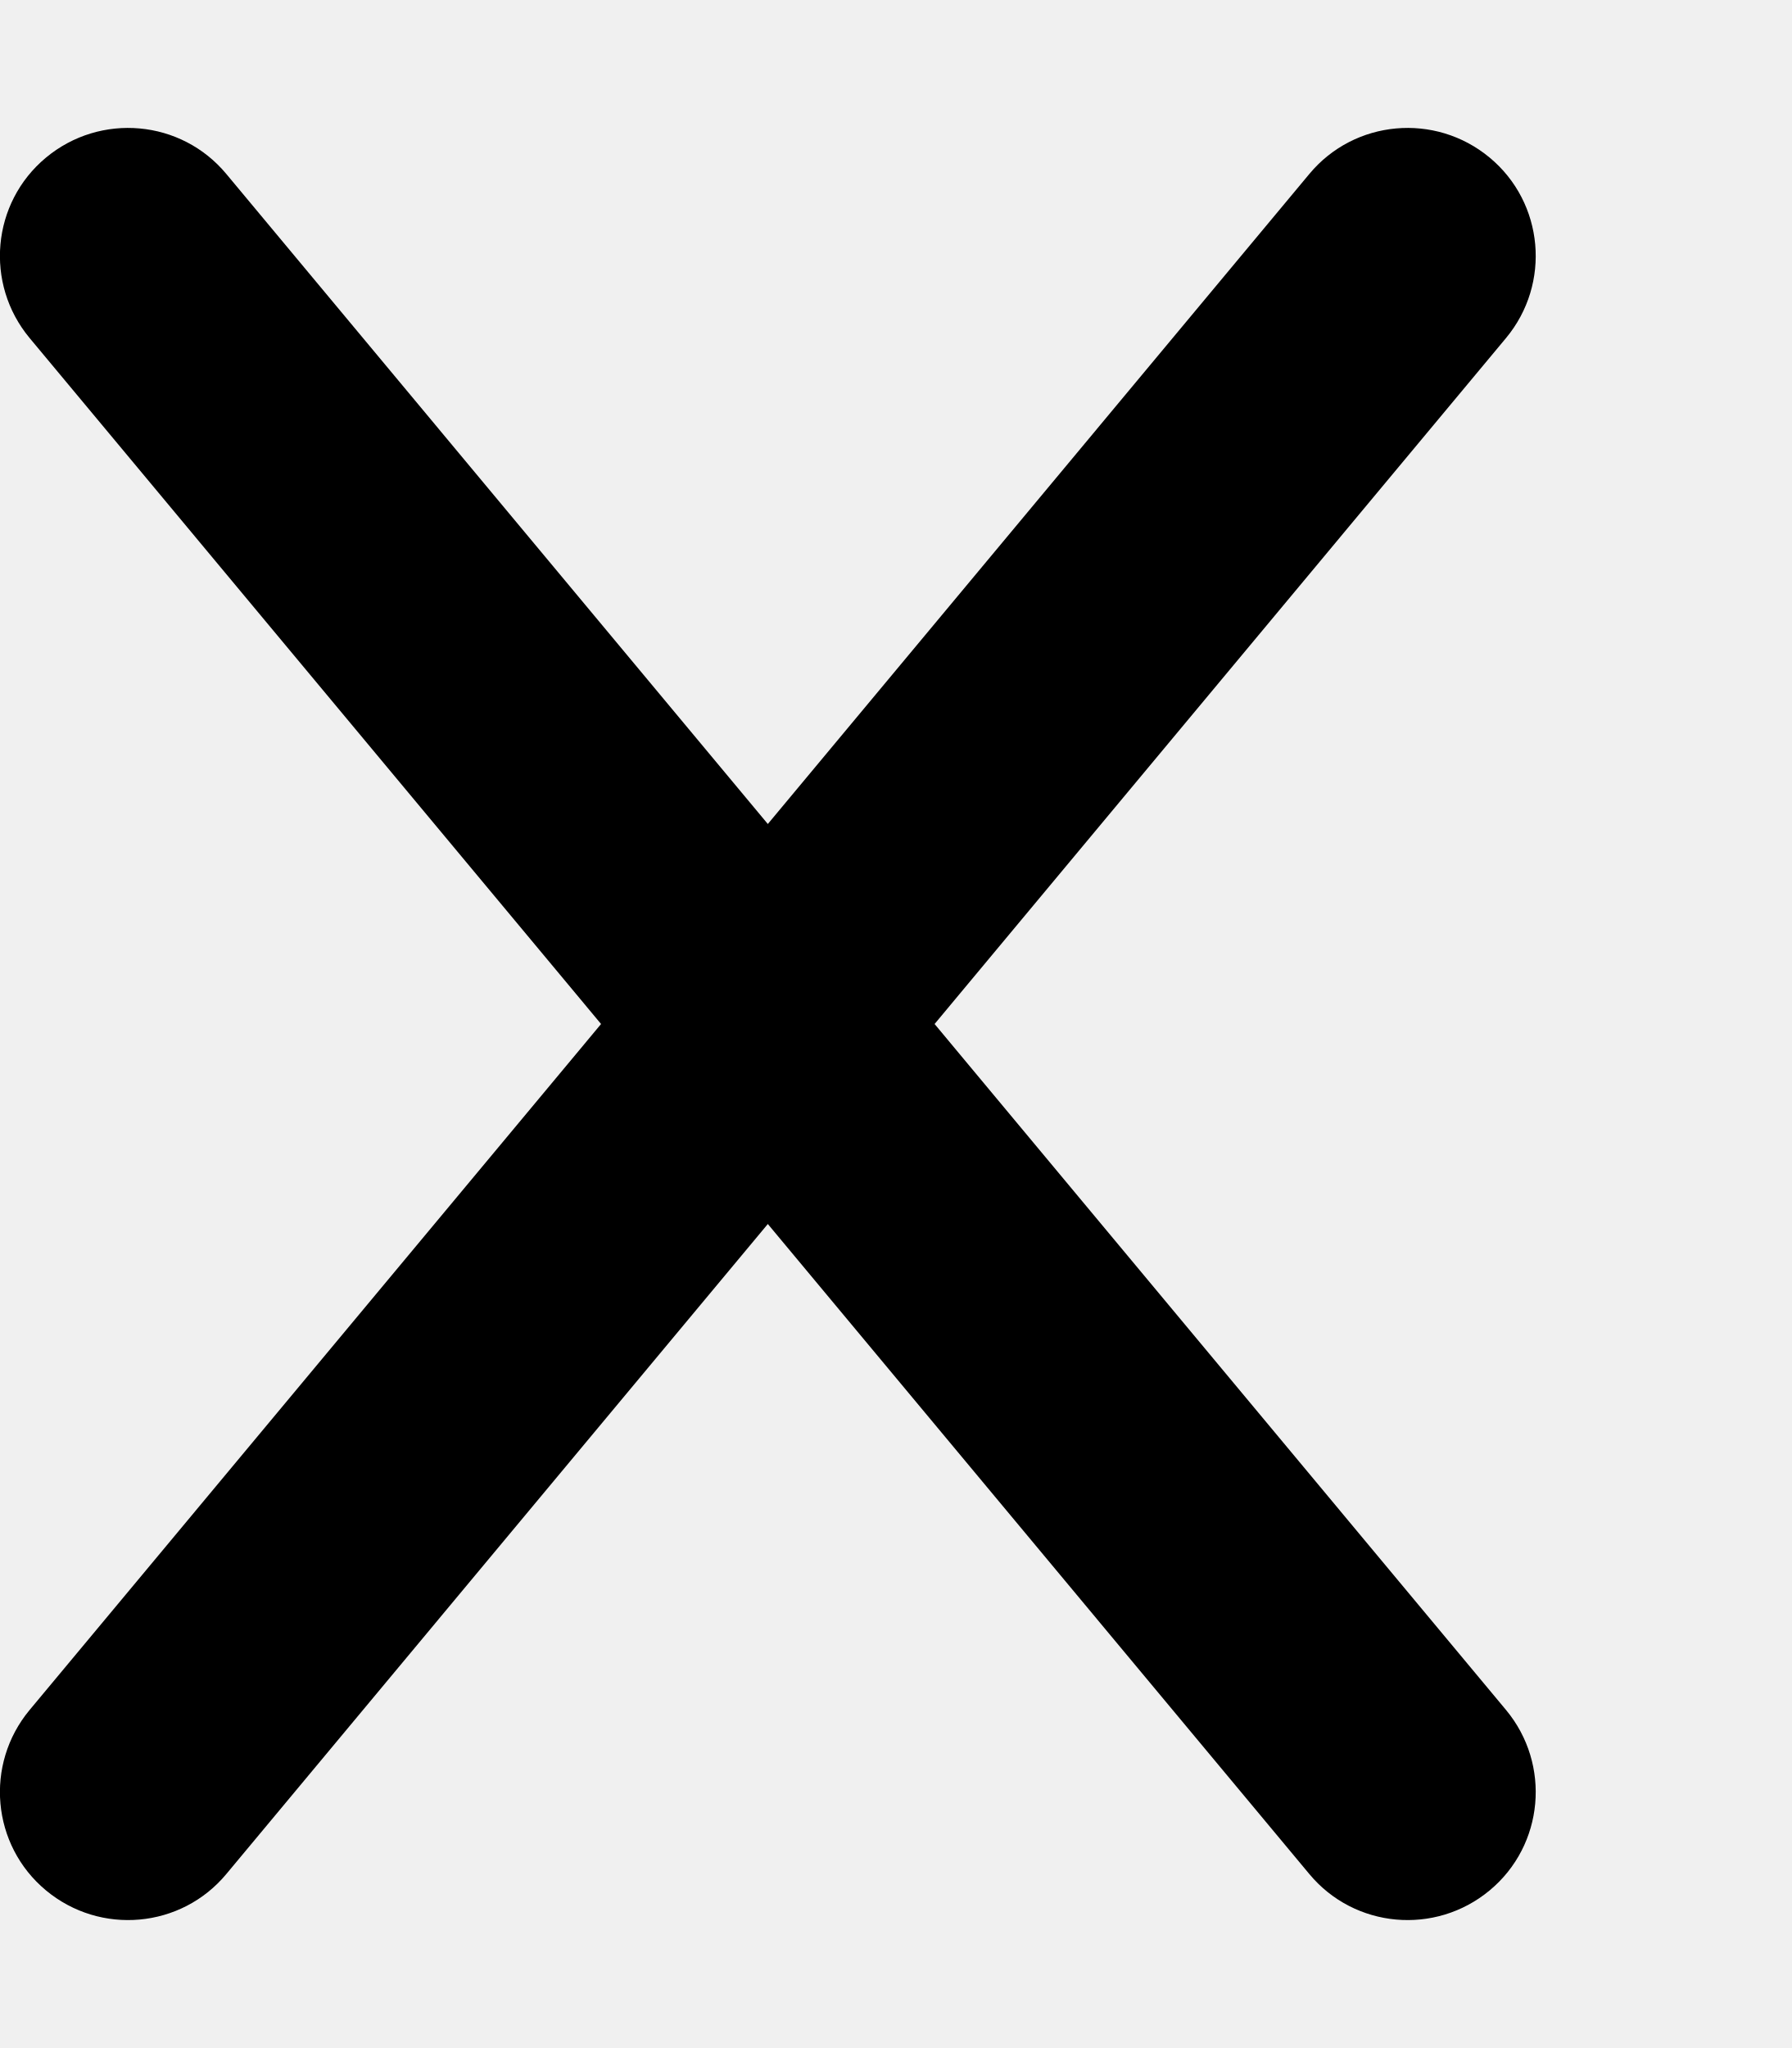
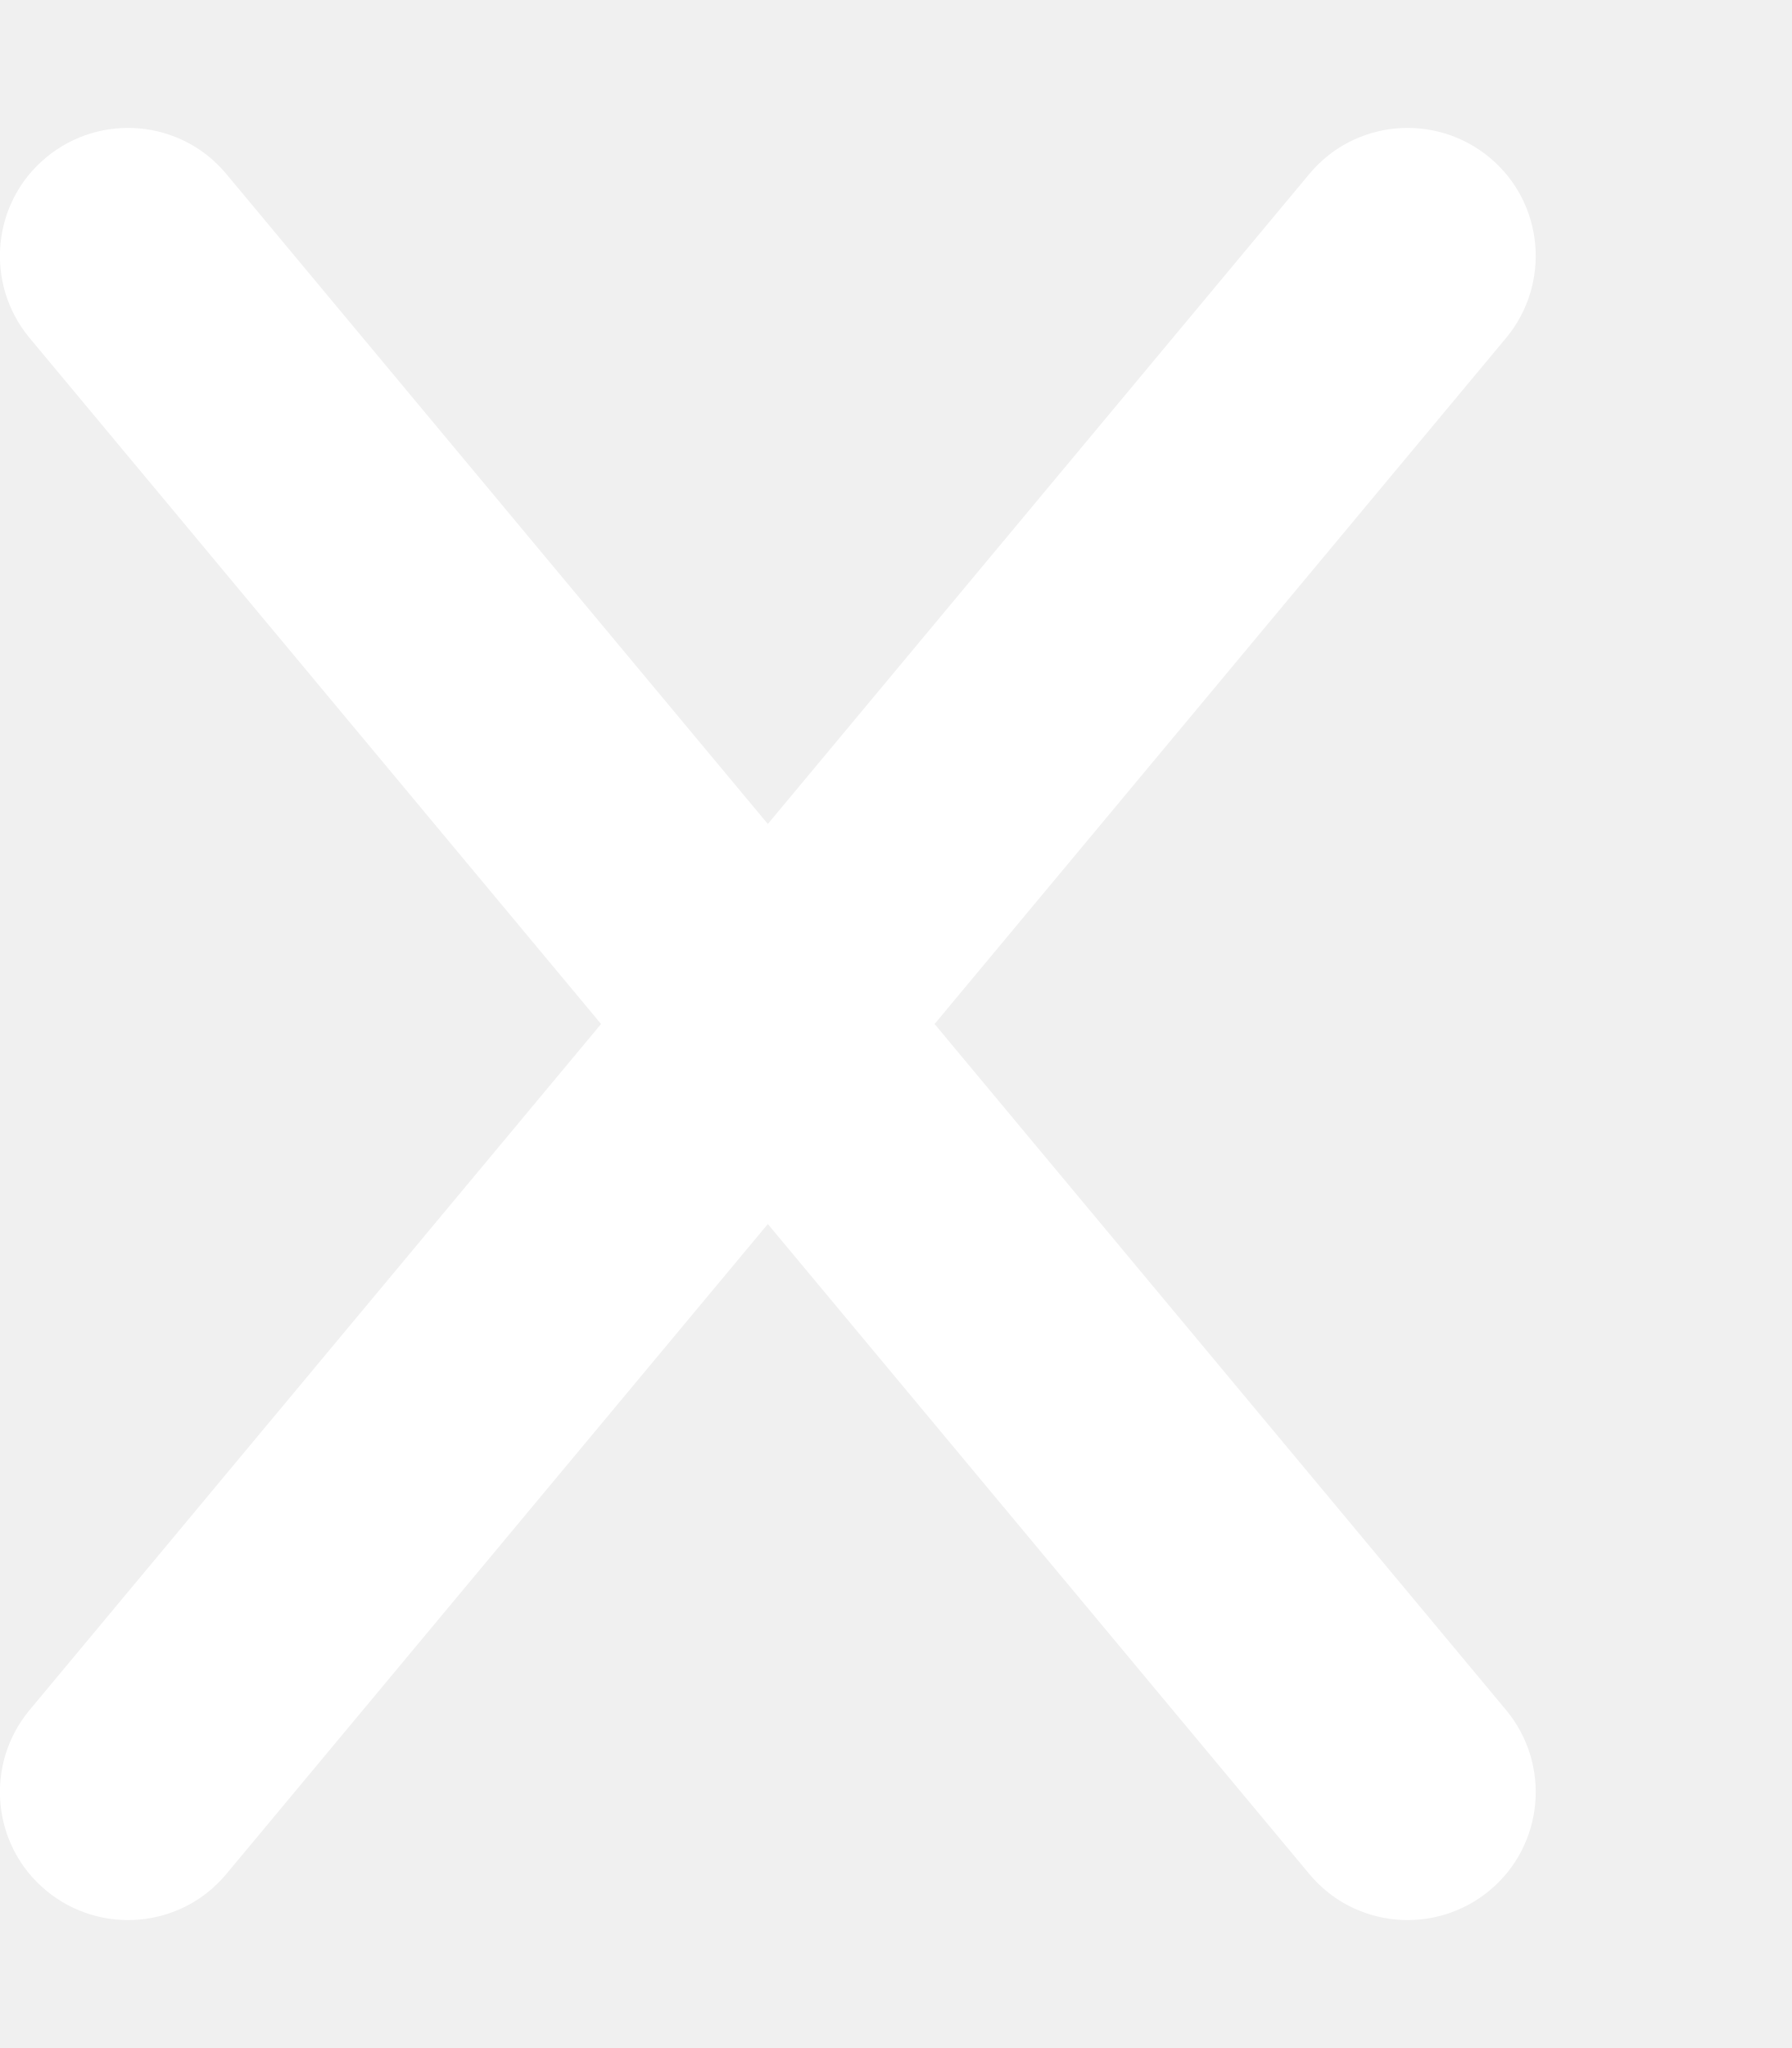
<svg xmlns="http://www.w3.org/2000/svg" viewBox="0 0 448 512">
-   <path fill="currentColor" d="M376.6 84.5c11.3-13.6 9.5-33.8-4.1-45.1s-33.8-9.5-45.1 4.1L192 206 56.6 43.5C45.3 29.9 25.1 28.1 11.5 39.4S-3.9 70.9 7.4 84.5L150.3 256 7.4 427.5c-11.3 13.6-9.5 33.8 4.1 45.1s33.8 9.5 45.1-4.1L192 306 327.4 468.5c11.3 13.6 31.5 15.4 45.1 4.1s15.4-31.5 4.1-45.1L233.7 256 376.6 84.5z" />
+   <path fill="#fff" d="M376.6 84.5c11.3-13.6 9.5-33.8-4.1-45.1s-33.8-9.5-45.1 4.1L192 206 56.6 43.5C45.3 29.9 25.1 28.1 11.5 39.4S-3.9 70.9 7.4 84.5L150.3 256 7.4 427.5c-11.3 13.6-9.5 33.8 4.1 45.1s33.8 9.5 45.1-4.1L192 306 327.4 468.5c11.3 13.6 31.5 15.4 45.1 4.1s15.4-31.5 4.1-45.1L233.7 256 376.6 84.5z" />
</svg>
